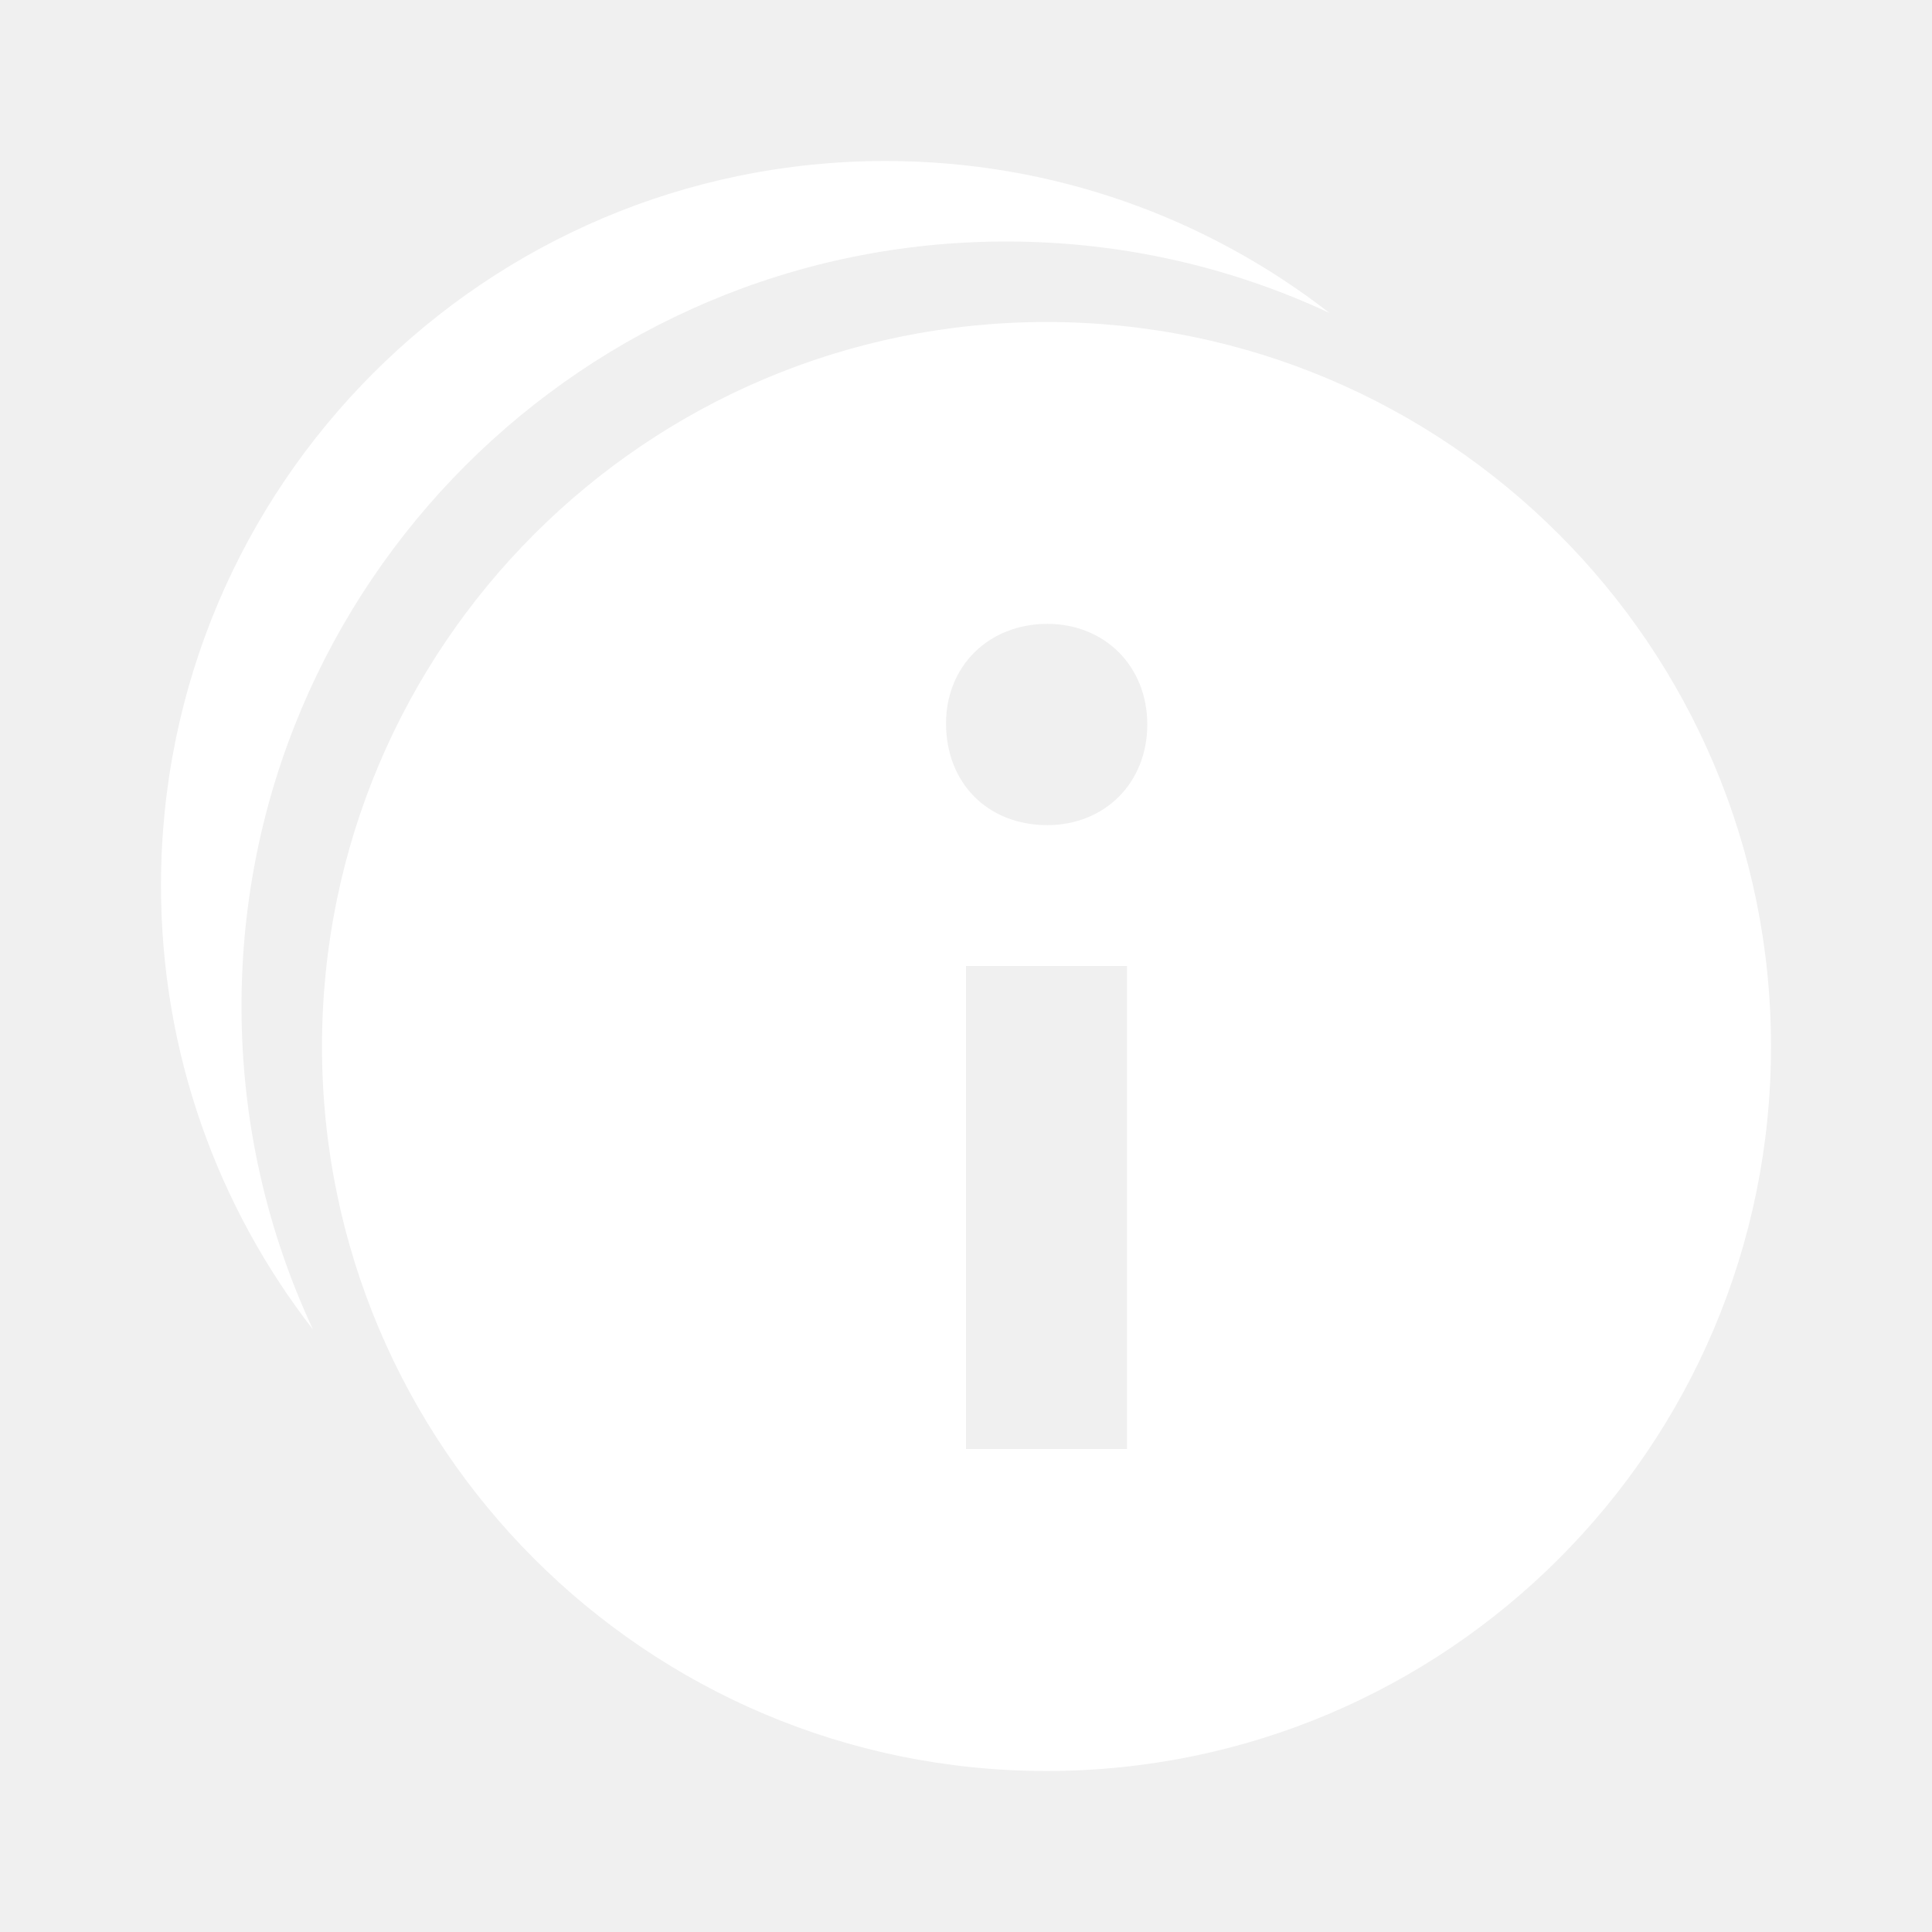
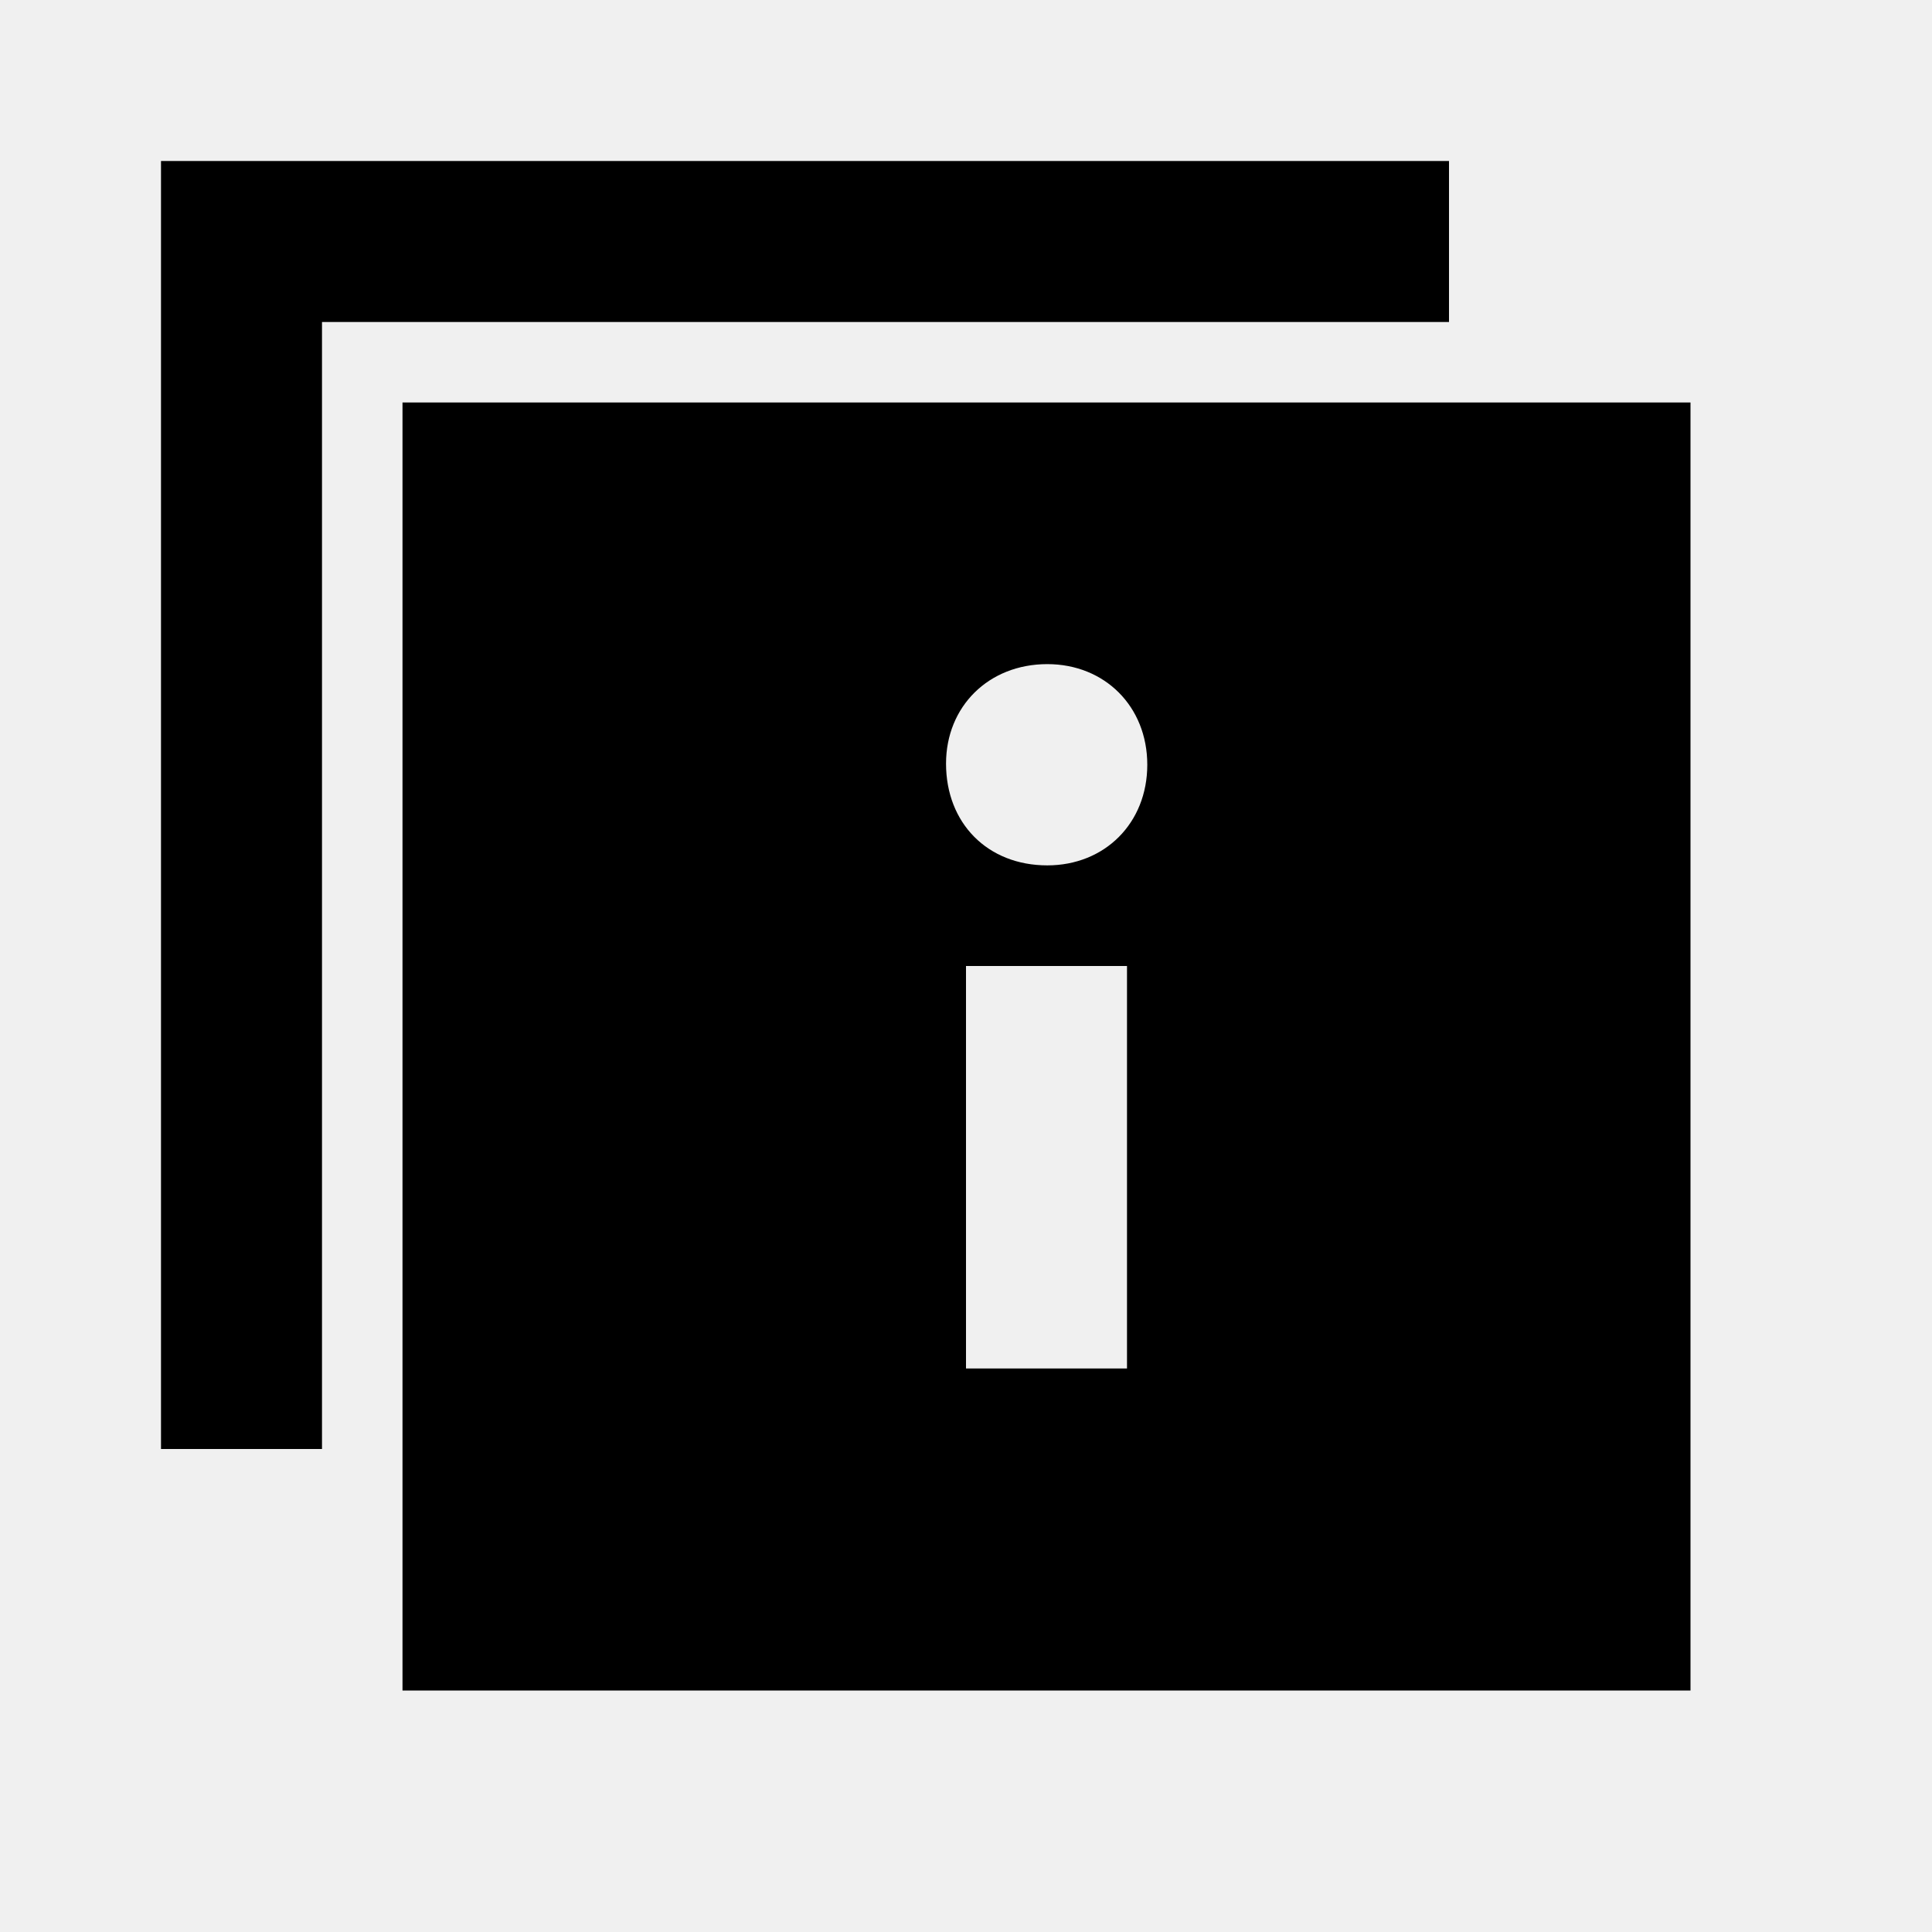
- <svg xmlns="http://www.w3.org/2000/svg" width="512" height="512" viewBox="0 0 512 512" fill="none">
-   <path fill-rule="evenodd" clip-rule="evenodd" d="M64 266.667C64 297.289 70.792 326.326 82.951 352.352C57.701 319.848 42.666 279.013 42.666 234.667C42.666 128.628 128.628 42.666 234.667 42.666C279.013 42.666 319.848 57.701 352.352 82.951C326.326 70.792 297.289 64 266.667 64C154.737 64 64 154.737 64 266.667ZM277.333 469.333C383.372 469.333 469.333 383.372 469.333 277.333C469.333 171.294 383.372 85.333 277.333 85.333C171.294 85.333 85.333 171.294 85.333 277.333C85.333 383.372 171.294 469.333 277.333 469.333ZM256 256V384H298.666V256H256ZM277.545 218.667C292.78 218.667 304.041 207.467 304.041 192C304.041 176.553 292.78 165.333 277.545 165.333C261.991 165.333 250.708 176.553 250.708 191.704C250.708 207.467 261.694 218.667 277.545 218.667Z" fill="white" />
+ <svg xmlns="http://www.w3.org/2000/svg" width="24" height="24" viewBox="0 0 24 24" fill="none">
+   <path d="M21 21H5V5H21V21ZM18 4H4V18H2V2H18V4ZM12 17H14V12H12V17ZM13.01 8.25C12.281 8.25 11.752 8.776 11.752 9.486C11.752 10.225 12.267 10.75 13.01 10.75C13.724 10.75 14.252 10.225 14.252 9.5C14.252 8.776 13.724 8.25 13.01 8.25Z" fill="black" />
</svg>
